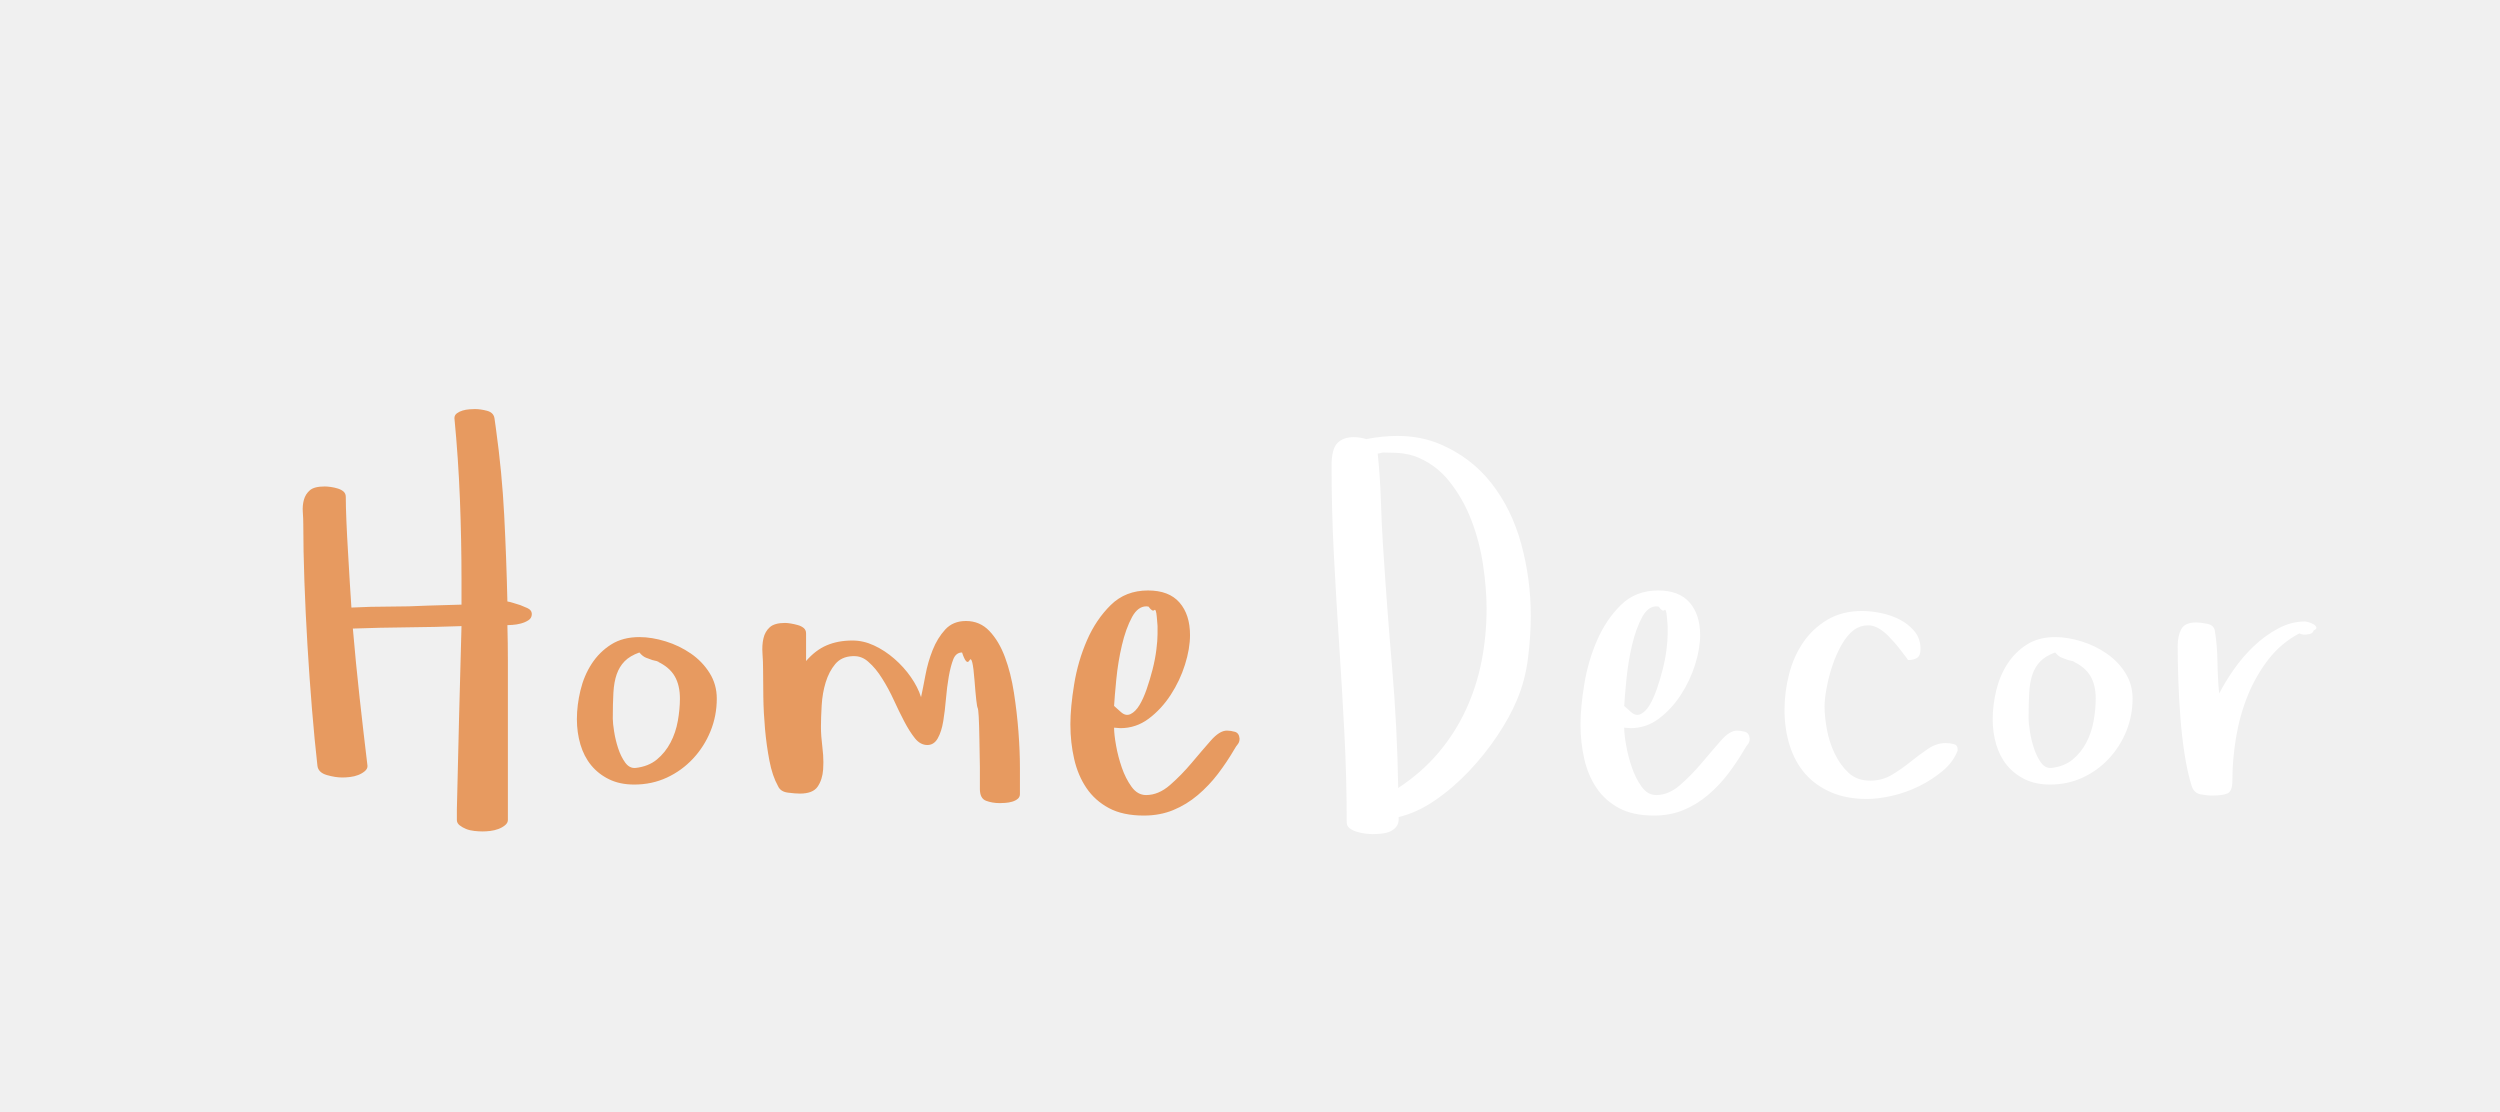
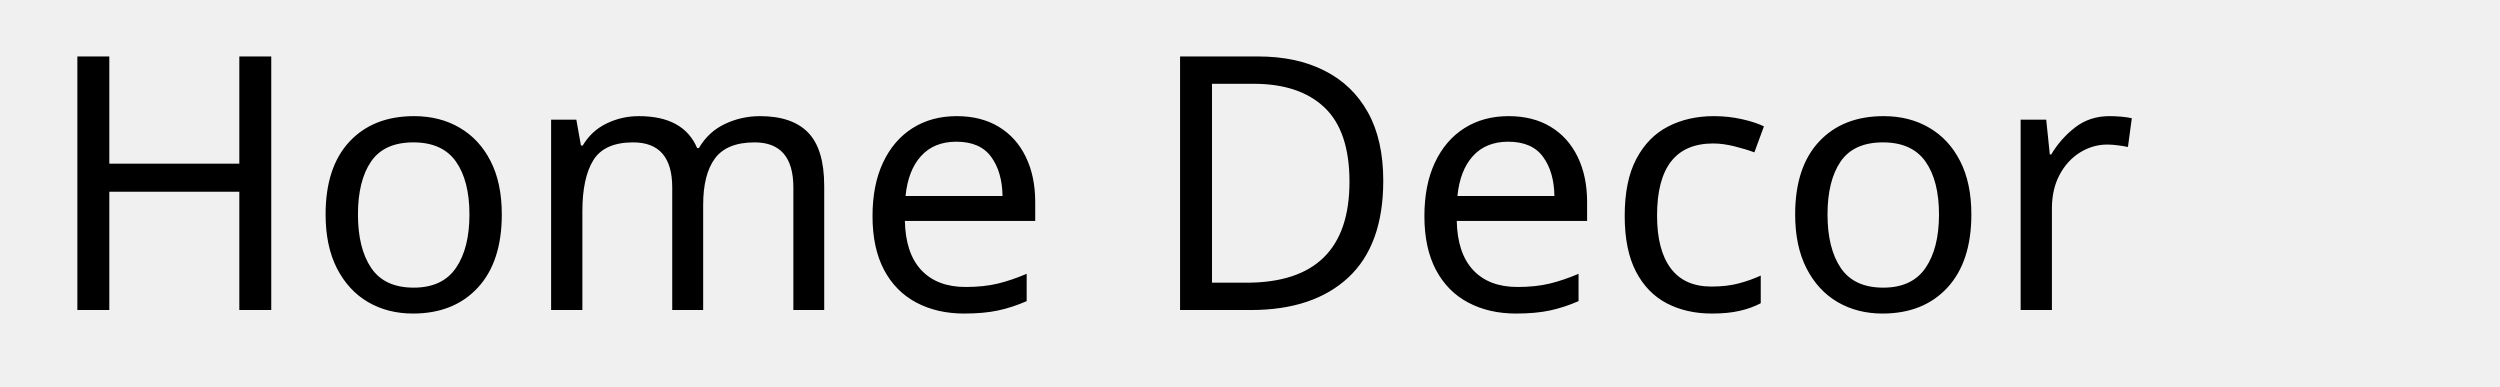
- <svg xmlns="http://www.w3.org/2000/svg" version="1.1" width="450px" height="200px" style="border: dashed 2px #aaa">
-   <path fill="#e79a60" d="M54.505,92.156q-0.088-1.165,0.198-2.197t1.077-1.714t2.681-0.681q0.439,0,1.077,0.088t1.274,0.286t1.033,0.549t0.396,0.967q0,1.626,0.11,4.285t0.286,5.537t0.33,5.625t0.286,4.46q3.428-0.176,6.899-0.176t6.855-0.176l6.064-0.176l0-4.351q0-7.295-0.286-14.612t-0.989-14.612q0-0.527,0.439-0.857t1.033-0.505t1.23-0.22t0.989-0.044q1.011,0,2.175,0.308t1.34,1.318l0.264,1.89q1.099,7.91,1.494,15.645t0.571,15.469q0.527,0.088,1.121,0.286t1.208,0.374q0.439,0.176,1.252,0.527t0.813,1.099q0,0.703-0.615,1.099t-1.384,0.593t-1.494,0.242t-0.901,0.044q0.088,3.252,0.088,6.482l0,6.482l0,14.194l0,7.91q0,0.527-0.505,0.945t-1.208,0.681t-1.472,0.352t-1.384,0.088t-1.45-0.088t-1.494-0.352t-1.165-0.659t-0.505-0.967l0-1.89q0.176-8.35,0.396-16.545t0.439-16.458q-4.79,0.176-9.734,0.22t-9.822,0.22q0.527,6.196,1.208,12.371t1.428,12.371q0,0.527-0.505,0.945t-1.187,0.681t-1.45,0.352t-1.384,0.088q-1.274,0-2.791-0.439t-1.692-1.626q-0.527-4.658-0.989-10.283t-0.813-11.492t-0.549-11.492t-0.198-10.195q0-1.099-0.088-2.263z M103.841,129.443q0-2.505,0.637-5.164t2.021-4.79t3.494-3.472t5.098-1.34q2.241,0,4.724,0.769t4.548,2.197t3.362,3.494t1.296,4.614q0,3.076-1.121,5.845t-3.142,4.944t-4.724,3.428t-5.867,1.252q-2.593,0-4.526-0.945t-3.23-2.527t-1.934-3.735t-0.637-4.57z M110.301,129.355q0,0.791,0.242,2.329t0.725,3.01t1.252,2.549t1.868,0.989q2.329-0.264,3.845-1.516t2.461-3.054t1.318-3.911t0.374-3.999q0-2.417-0.945-4.043t-3.098-2.637q0,0.088,0.088,0.088t0.088-0.088l-1.099-0.264q-0.439-0.176-1.077-0.396t-1.252-0.967q-1.714,0.615-2.659,1.582t-1.428,2.351t-0.593,3.318t-0.11,4.658z M137.247,117.6q-0.11-1.472,0.176-2.703t1.143-2t2.747-0.769q0.439,0,1.077,0.11t1.252,0.286t1.033,0.527t0.417,0.967l0,4.966q1.714-1.978,3.735-2.834t4.614-0.857q1.978,0,3.911,0.901t3.647,2.395t2.966,3.296t1.824,3.604q0.352-1.626,0.791-3.977t1.296-4.504t2.263-3.691t3.735-1.538q2.505,0,4.219,1.802t2.791,4.68t1.626,6.438t0.813,7.031t0.264,6.482l0,4.724q0,0.527-0.396,0.857t-0.989,0.505t-1.23,0.22t-0.989,0.044q-1.362,0-2.483-0.417t-1.121-2.131l0-3.955t-0.088-5.12t-0.308-5.493t-0.571-4.988t-0.901-3.604t-1.34-1.406q-1.099,0-1.582,1.23t-0.813,3.12t-0.505,3.999t-0.483,3.999t-0.989,3.098t-1.868,1.208q-1.274,0-2.241-1.208t-1.912-3.01t-1.89-3.867t-2.087-3.867q-1.143-1.846-2.461-2.988q-1.187-1.099-2.681-1.055l-0.22,0q-1.978,0.088-3.098,1.428t-1.714,3.274t-0.725,4.153t-0.132,3.889q0,1.582,0.264,3.691q0.176,1.406,0.176,2.681q0,0.659-0.044,1.274q-0.132,1.846-0.989,3.098t-3.186,1.252q-0.879,0-2.197-0.176t-1.758-1.187q-1.011-1.802-1.538-4.548t-0.791-5.669t-0.308-5.801t-0.044-4.944q0-1.45-0.11-2.922z M192.669,130.41q0-3.076,0.681-7.251t2.307-7.91t4.285-6.35t6.702-2.615q3.779,0,5.669,2.175t1.89,5.867q0,2.417-0.901,5.295t-2.571,5.449t-3.955,4.285t-5.098,1.714l-1.143-0.088q0,1.187,0.352,3.186t1.033,3.977t1.758,3.472t2.615,1.494q2.241,0,4.307-1.802t3.911-3.999t3.428-3.999t2.9-1.802q0.703,0,1.45,0.22t0.835,1.23q0,0.615-0.33,1.011t-0.593,0.879q-1.362,2.329-2.966,4.438t-3.625,3.823t-4.417,2.703t-5.295,0.989q-3.779,0-6.284-1.34t-4.043-3.604t-2.219-5.229t-0.681-6.218z M200.536,127.07l1.23,1.099q0.879,0.791,1.758,0.352t1.582-1.604t1.296-2.878t1.055-3.516t0.681-3.516t0.22-2.856l0-1.494t-0.132-1.582t-0.461-1.252t-1.033-0.637q-0.22-0.044-0.396-0.044q-1.494,0-2.549,1.89q-1.143,2.109-1.846,5.12t-1.011,6.174t-0.396,4.746z" />
-   <path fill="#ffffff" d="M239.681,83.872q0-3.076,1.055-4.131t2.944-1.055q0.527,0,1.121,0.088t1.121,0.264q2.944-0.571,5.581-0.571q4.263,0,7.734,1.494q5.581,2.373,9.229,7.031t5.361,10.942t1.714,12.876q0,3.691-0.505,7.69t-1.956,7.427q-1.274,3.076-3.516,6.438t-5.076,6.372t-6.108,5.273t-6.614,3.054l0,0.352q0,0.879-0.461,1.428t-1.121,0.835t-1.516,0.374t-1.604,0.088q-0.439,0-1.252-0.088t-1.582-0.33t-1.296-0.637t-0.527-1.099q0-7.998-0.417-16.018t-0.945-16.04t-0.945-16.018t-0.417-16.04z M247.986,81.631q0.439,4.219,0.571,8.416t0.396,8.416q0.703,10.898,1.626,21.687t1.099,21.687q4.219-2.769,7.229-6.328t4.944-7.734t2.834-8.767t0.901-9.47q0-3.516-0.615-7.734t-2.109-8.13t-4.021-7.075t-6.306-4.526q-0.791-0.264-1.912-0.439t-3.582-0.176q-0.264,0-0.527,0.088t-0.527,0.088z M284.49,130.41q0-3.076,0.681-7.251t2.307-7.91t4.285-6.35t6.702-2.615q3.779,0,5.669,2.175t1.89,5.867q0,2.417-0.901,5.295t-2.571,5.449t-3.955,4.285t-5.098,1.714l-1.143-0.088q0,1.187,0.352,3.186t1.033,3.977t1.758,3.472t2.615,1.494q2.241,0,4.307-1.802t3.911-3.999t3.428-3.999t2.9-1.802q0.703,0,1.45,0.22t0.835,1.23q0,0.615-0.33,1.011t-0.593,0.879q-1.362,2.329-2.966,4.438t-3.625,3.823t-4.417,2.703t-5.295,0.989q-3.779,0-6.284-1.34t-4.043-3.604t-2.219-5.229t-0.681-6.218z M292.357,127.07l1.23,1.099q0.879,0.791,1.758,0.352t1.582-1.604t1.296-2.878t1.055-3.516t0.681-3.516t0.22-2.856l0-1.494t-0.132-1.582t-0.461-1.252t-1.033-0.637q-0.22-0.044-0.396-0.044q-1.494,0-2.549,1.89q-1.143,2.109-1.846,5.12t-1.011,6.174t-0.396,4.746z M321.214,127.729q0-3.164,0.813-6.35t2.527-5.713t4.373-4.109t6.262-1.582q1.538,0,3.384,0.374t3.406,1.187t2.637,2.109t1.077,3.186q0,1.187-0.615,1.582t-1.626,0.396l-0.308-0.439t-0.857-1.121t-1.165-1.45t-1.187-1.296q-1.802-1.802-3.384-1.934l-0.352,0q-1.318,0-2.461,0.791q-1.274,0.967-2.263,2.725t-1.648,3.735t-1.033,3.999t-0.374,3.34q0,1.802,0.417,4.109t1.406,4.373t2.505,3.472t3.889,1.406q2.153,0,3.911-1.055t3.362-2.351t3.142-2.329t3.164-1.033q0.703,0,1.428,0.176t0.725,0.923l0,0.264q-0.791,2.065-2.681,3.647t-4.241,2.747t-4.878,1.736t-4.504,0.571q-3.691,0-6.482-1.208t-4.636-3.318t-2.791-5.076t-0.945-6.482z M358.685,129.443q0-2.505,0.637-5.164t2.021-4.79t3.494-3.472t5.098-1.34q2.241,0,4.724,0.769t4.548,2.197t3.362,3.494t1.296,4.614q0,3.076-1.121,5.845t-3.142,4.944t-4.724,3.428t-5.867,1.252q-2.593,0-4.526-0.945t-3.23-2.527t-1.934-3.735t-0.637-4.57z M365.145,129.355q0,0.791,0.242,2.329t0.725,3.01t1.252,2.549t1.868,0.989q2.329-0.264,3.845-1.516t2.461-3.054t1.318-3.911t0.374-3.999q0-2.417-0.945-4.043t-3.098-2.637q0,0.088,0.088,0.088t0.088-0.088l-1.099-0.264q-0.439-0.176-1.077-0.396t-1.252-0.967q-1.714,0.615-2.659,1.582t-1.428,2.351t-0.593,3.318t-0.11,4.658z M391.981,116.304q0-1.802,0.637-3.032t2.703-1.23q0.791,0,1.978,0.242t1.362,1.208q0.439,2.593,0.483,5.625t0.308,5.713q1.011-1.978,2.593-4.263t3.604-4.219t4.395-3.208t4.834-1.274q0.176,0,0.659,0.132t0.901,0.374t0.505,0.549t-0.483,0.571q-0.176,0.527-0.747,0.637t-1.011,0.11q-0.264,0-0.835-0.22q-3.252,1.714-5.537,4.658t-3.735,6.526t-2.109,7.559t-0.659,7.756q0,1.89-0.857,2.285t-2.747,0.396q-1.011,0-2.131-0.22t-1.56-1.406q-0.791-2.505-1.296-5.757t-0.769-6.702t-0.374-6.79t-0.11-6.021z" />
+ <svg xmlns="http://www.w3.org/2000/svg" xmlns:xlink="http://www.w3.org/1999/xlink" version="1.1" id="Layer_1" x="0px" y="0px" viewBox="0 0 466 72" style="enable-background:new 0 0 466 72;" xml:space="preserve">
+   <style type="text/css">
+ 	.st0{clip-path:url(#SVGID_00000030457929380540015270000007910728699702226576_);}
+ 	.st1{font-family:'BowlbyOneSC-Regular';}
+ 	.st2{font-size:66.197px;}
+ </style>
+   <g>
+     <defs>
+       <rect id="SVGID_1_" x="-17" y="-209" width="500" height="500" />
+     </defs>
+     <clipPath id="SVGID_00000124135459277817162220000005358581941150122886_">
+       <use xlink:href="#SVGID_1_" style="overflow:visible;" />
+     </clipPath>
+     <g style="clip-path:url(#SVGID_00000124135459277817162220000005358581941150122886_);">
+       <text transform="matrix(1 0 0 1 8 57.7891)" class="st1 st2">Home Decor</text>
+     </g>
+   </g>
</svg>
